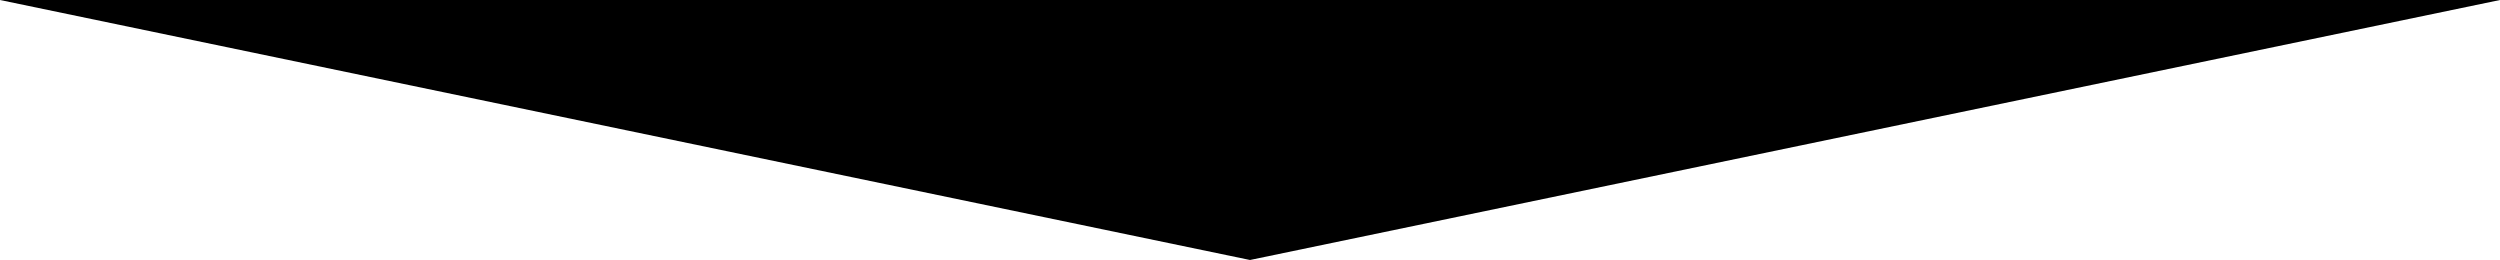
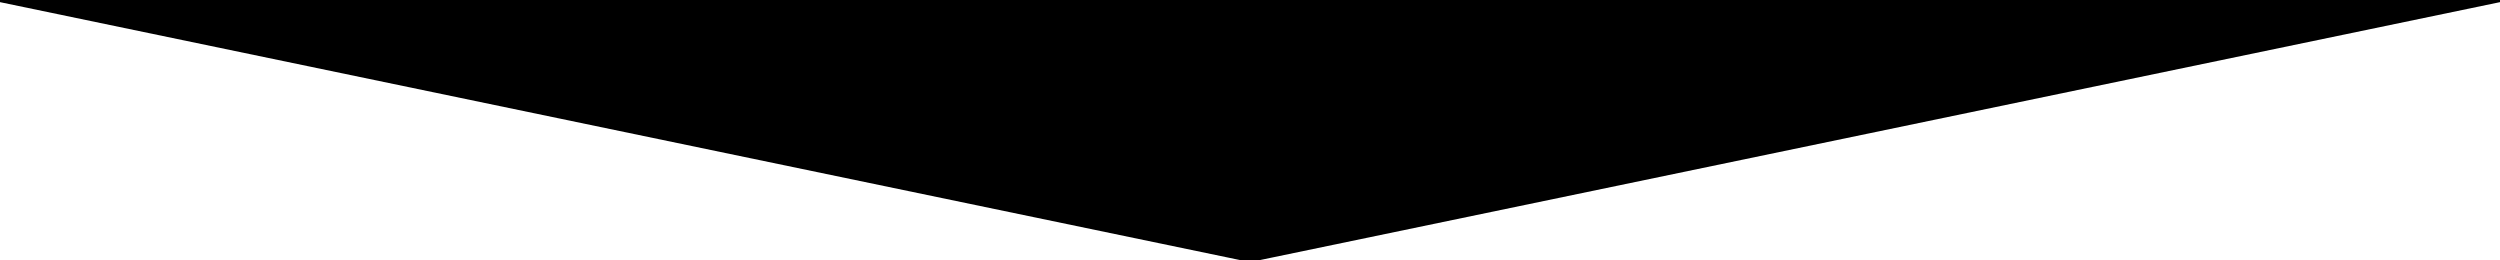
<svg xmlns="http://www.w3.org/2000/svg" version="1.0" id="Layer_1" x="0px" y="0px" width="595.28px" height="61.905px" viewBox="0 0 595.28 61.905" enable-background="new 0 0 595.28 61.905" xml:space="preserve">
-   <polygon fill="#000000" points="297.64,61.905 0,0 595.28,0 " />
+   <polygon fill="black" stroke="black" points="297.64,61.905 0,0 595.28,0 " />
</svg>
